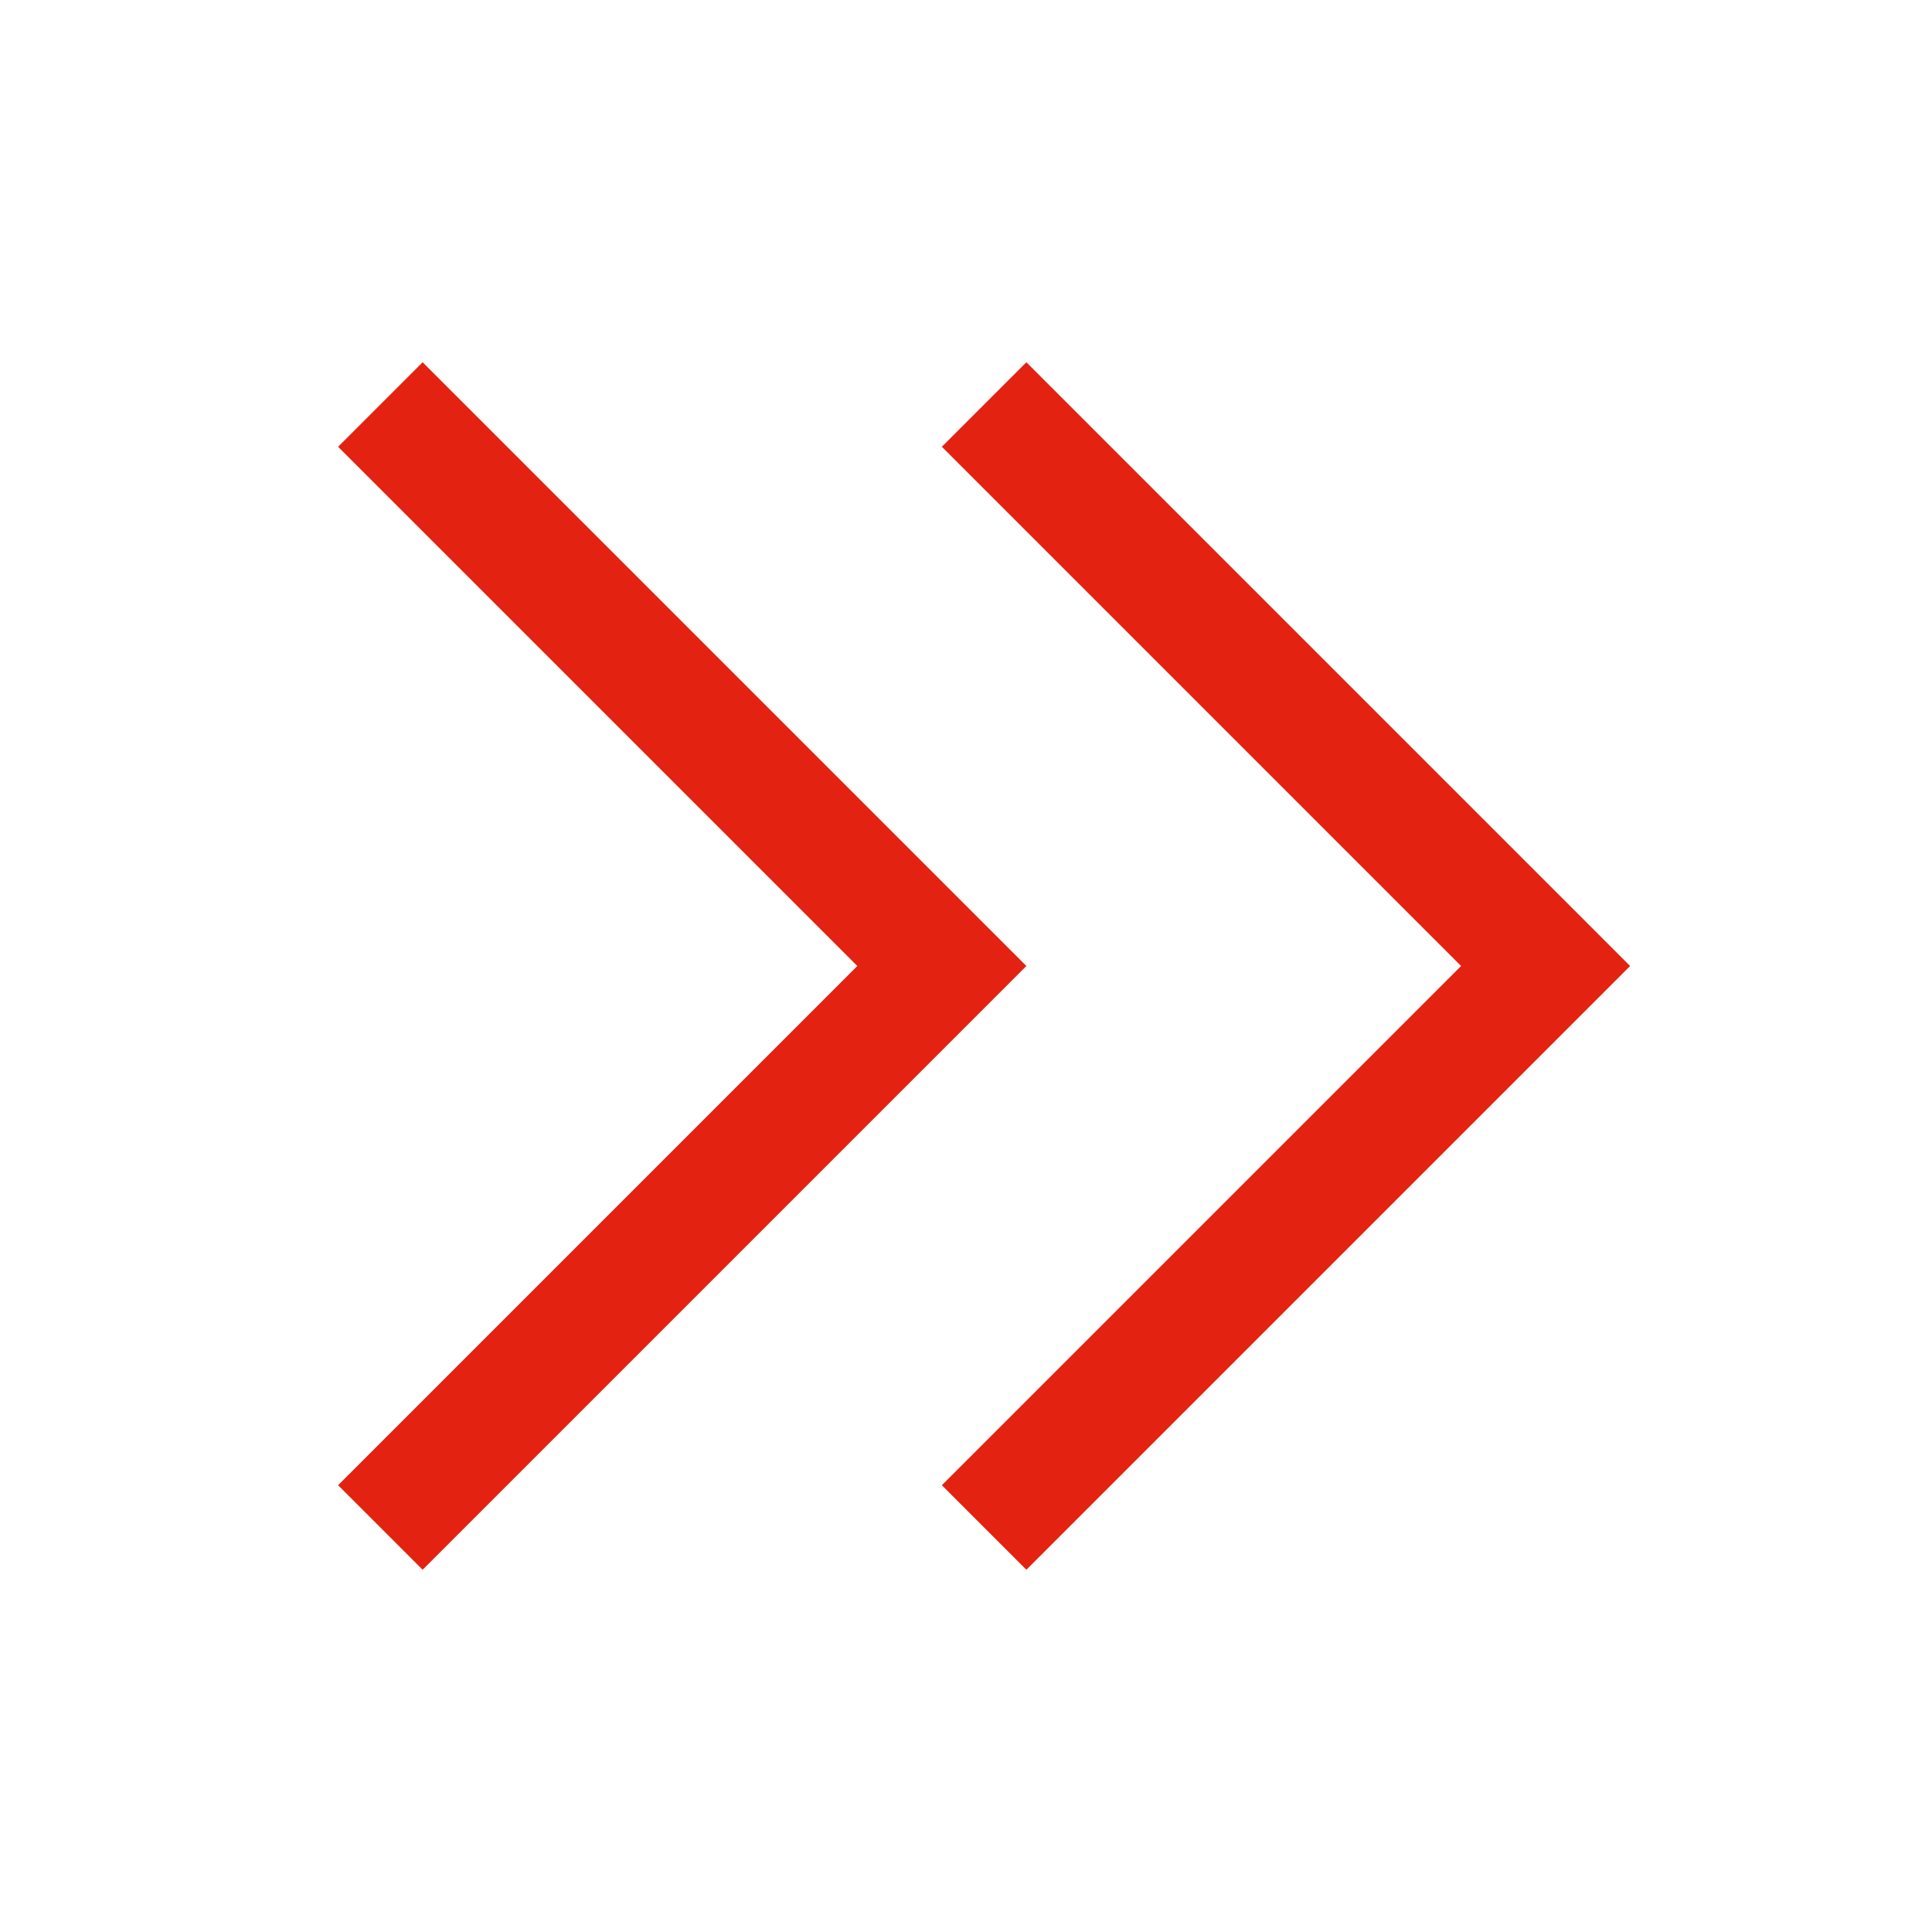
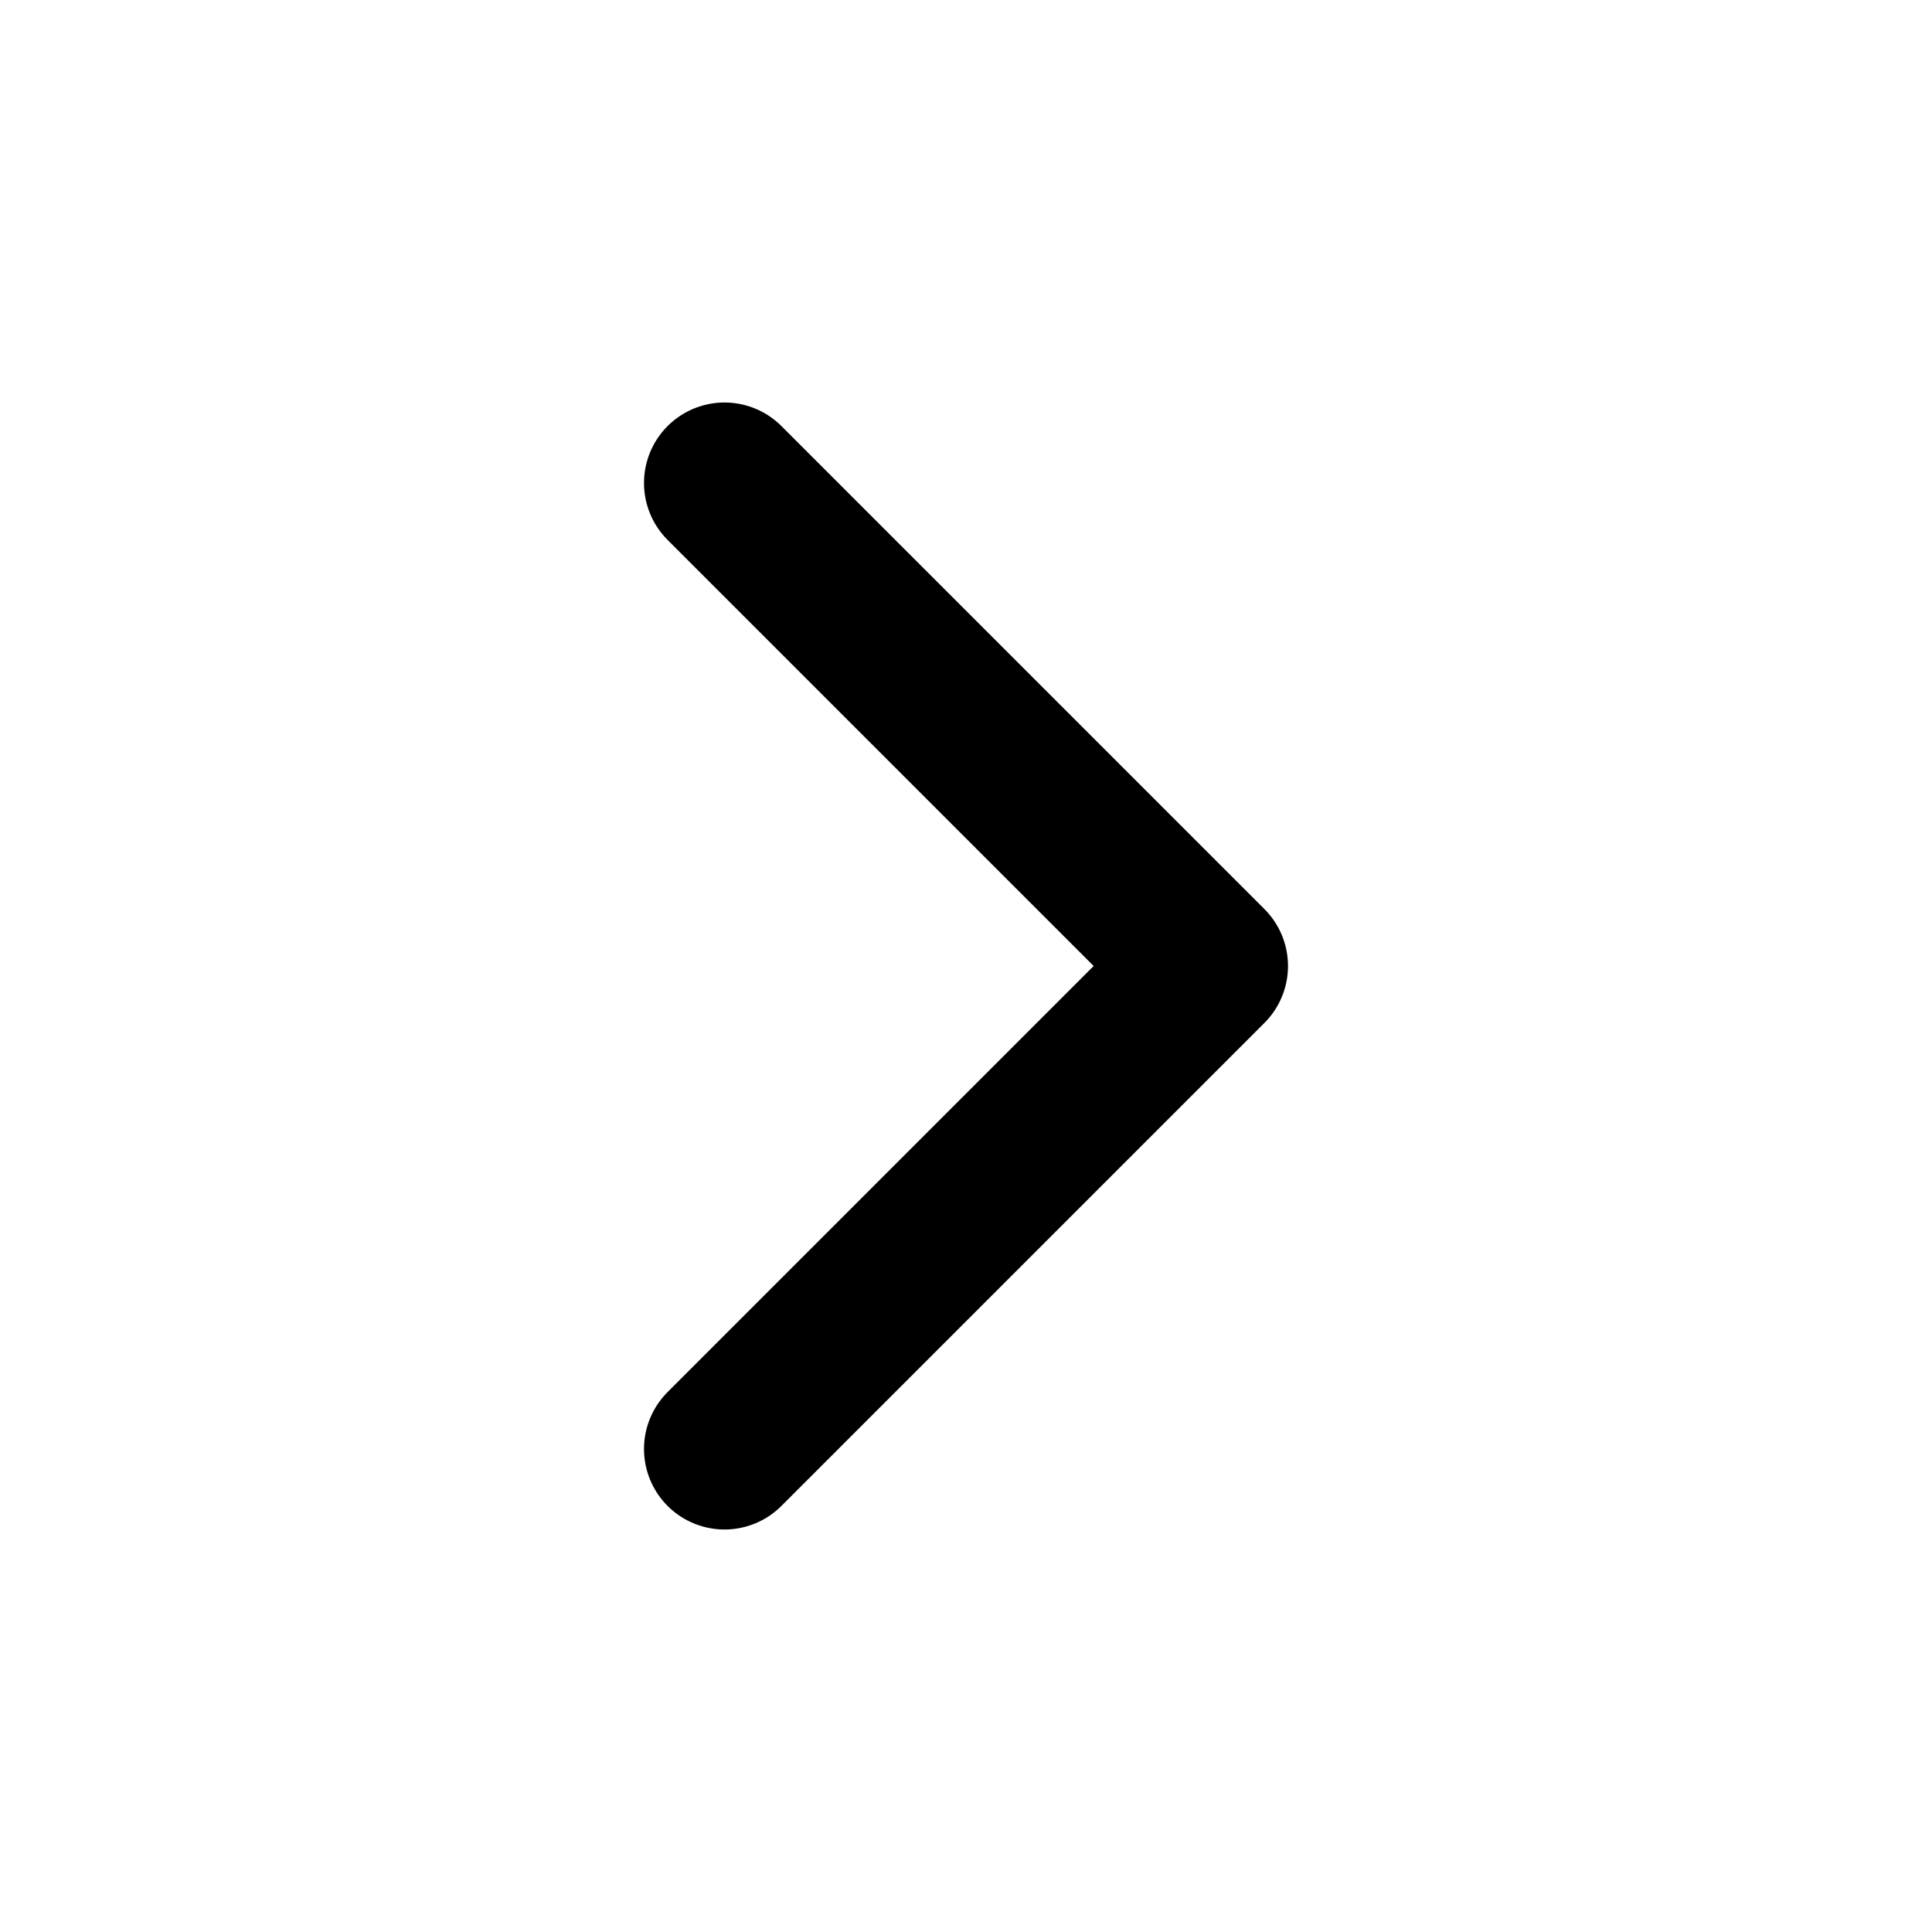
- <svg xmlns="http://www.w3.org/2000/svg" width="32" height="32" viewBox="0 0 32 32" fill="none">
-   <path d="M17 16L7 26L5.6 24.6L14.2 16L5.6 7.4L7 6L17 16Z" fill="#E32212" />
-   <path d="M27 16L17 26L15.6 24.6L24.2 16L15.6 7.4L17 6L27 16Z" fill="#E32212" />
+ <svg xmlns="http://www.w3.org/2000/svg" viewBox="0 0 24 24" fill="none" stroke="currentColor" stroke-width="2" stroke-linecap="round" stroke-linejoin="round">
+   <polyline points="9,18 15,12 9,6" />
</svg>
